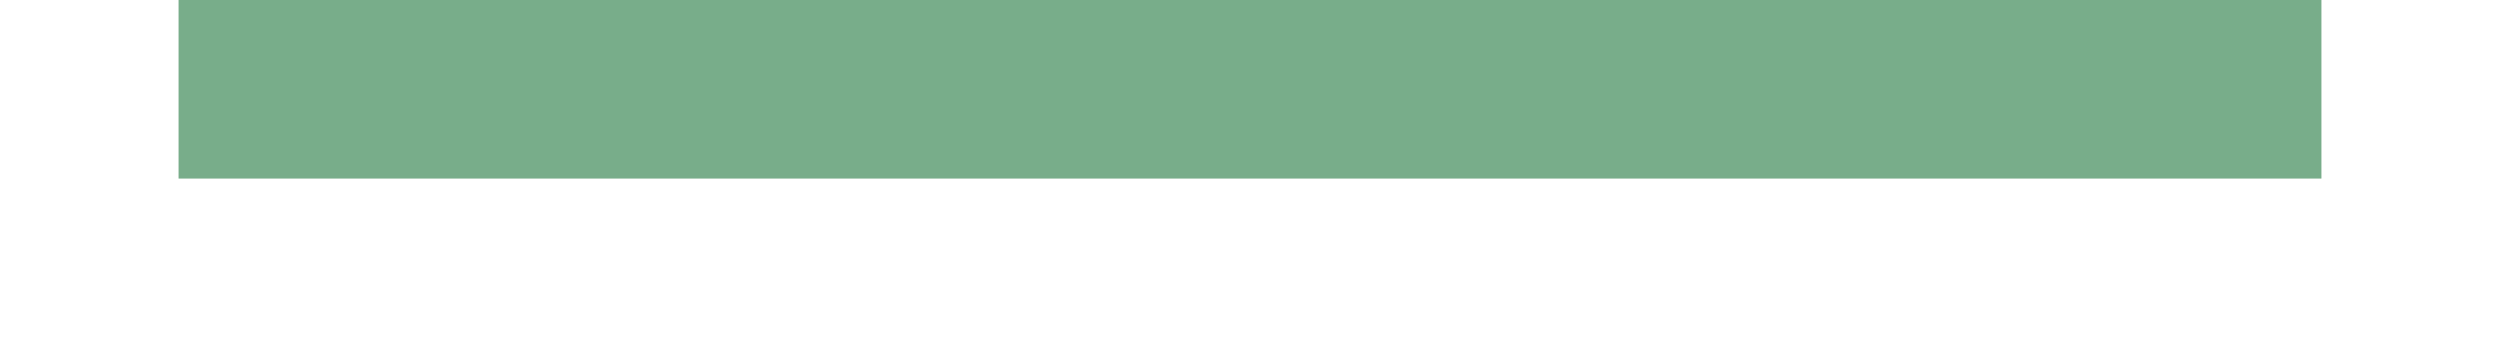
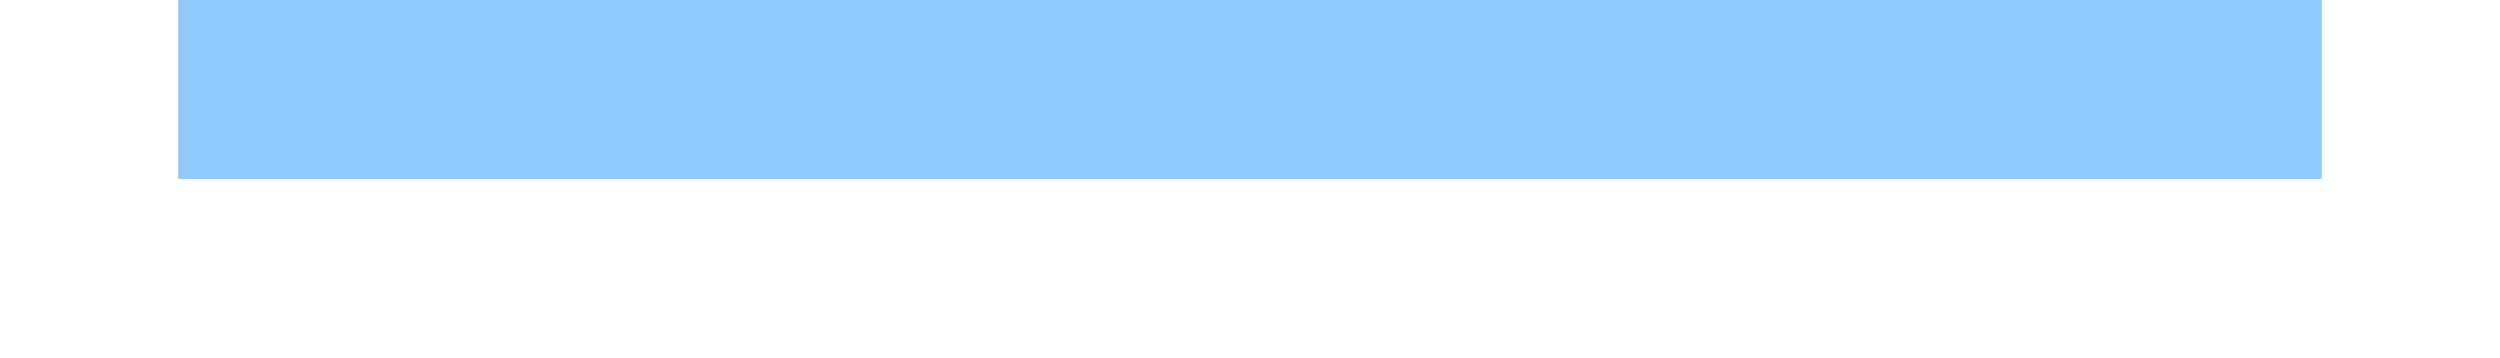
<svg xmlns="http://www.w3.org/2000/svg" width="28" height="4" id="svg11300" version="1.0" style="display:inline;enable-background:new">
  <defs id="defs3">
    <filter style="color-interpolation-filters:sRGB;" id="filter3335">
-       <feColorMatrix type="hueRotate" values="40" result="color1" id="feColorMatrix3337" />
-       <feColorMatrix type="saturate" values="1" result="color2" id="feColorMatrix3339" />
+       <feComposite in2="SourceGraphic" operator="arithmetic" k1="0" k2="1" result="composite1" id="feComposite3337" />
+       <feColorMatrix in="composite1" values="1" type="saturate" result="colormatrix1" id="feColorMatrix3339" />
+       <feFlood flood-opacity="1" flood-color="rgb(1,103,255)" result="flood1" id="feFlood3341" />
+       <feBlend in="flood1" in2="colormatrix1" mode="screen" result="blend1" id="feBlend3343" />
+       <feBlend in2="blend1" mode="darken" result="blend2" id="feBlend3345" />
+       <feColorMatrix in="blend2" values="1" type="saturate" result="colormatrix2" id="feColorMatrix3347" />
+       <feComposite in="colormatrix2" in2="SourceGraphic" operator="in" k2="1" result="composite2" id="feComposite3349" />
    </filter>
  </defs>
  <g style="display:inline" id="layer1" transform="translate(0,-296)">
    <rect style="opacity:1;fill:#8fa876;fill-opacity:1;stroke:none;filter:url(#filter3335)" id="rect4270-9" width="24" height="2" x="2" y="296" />
  </g>
</svg>
